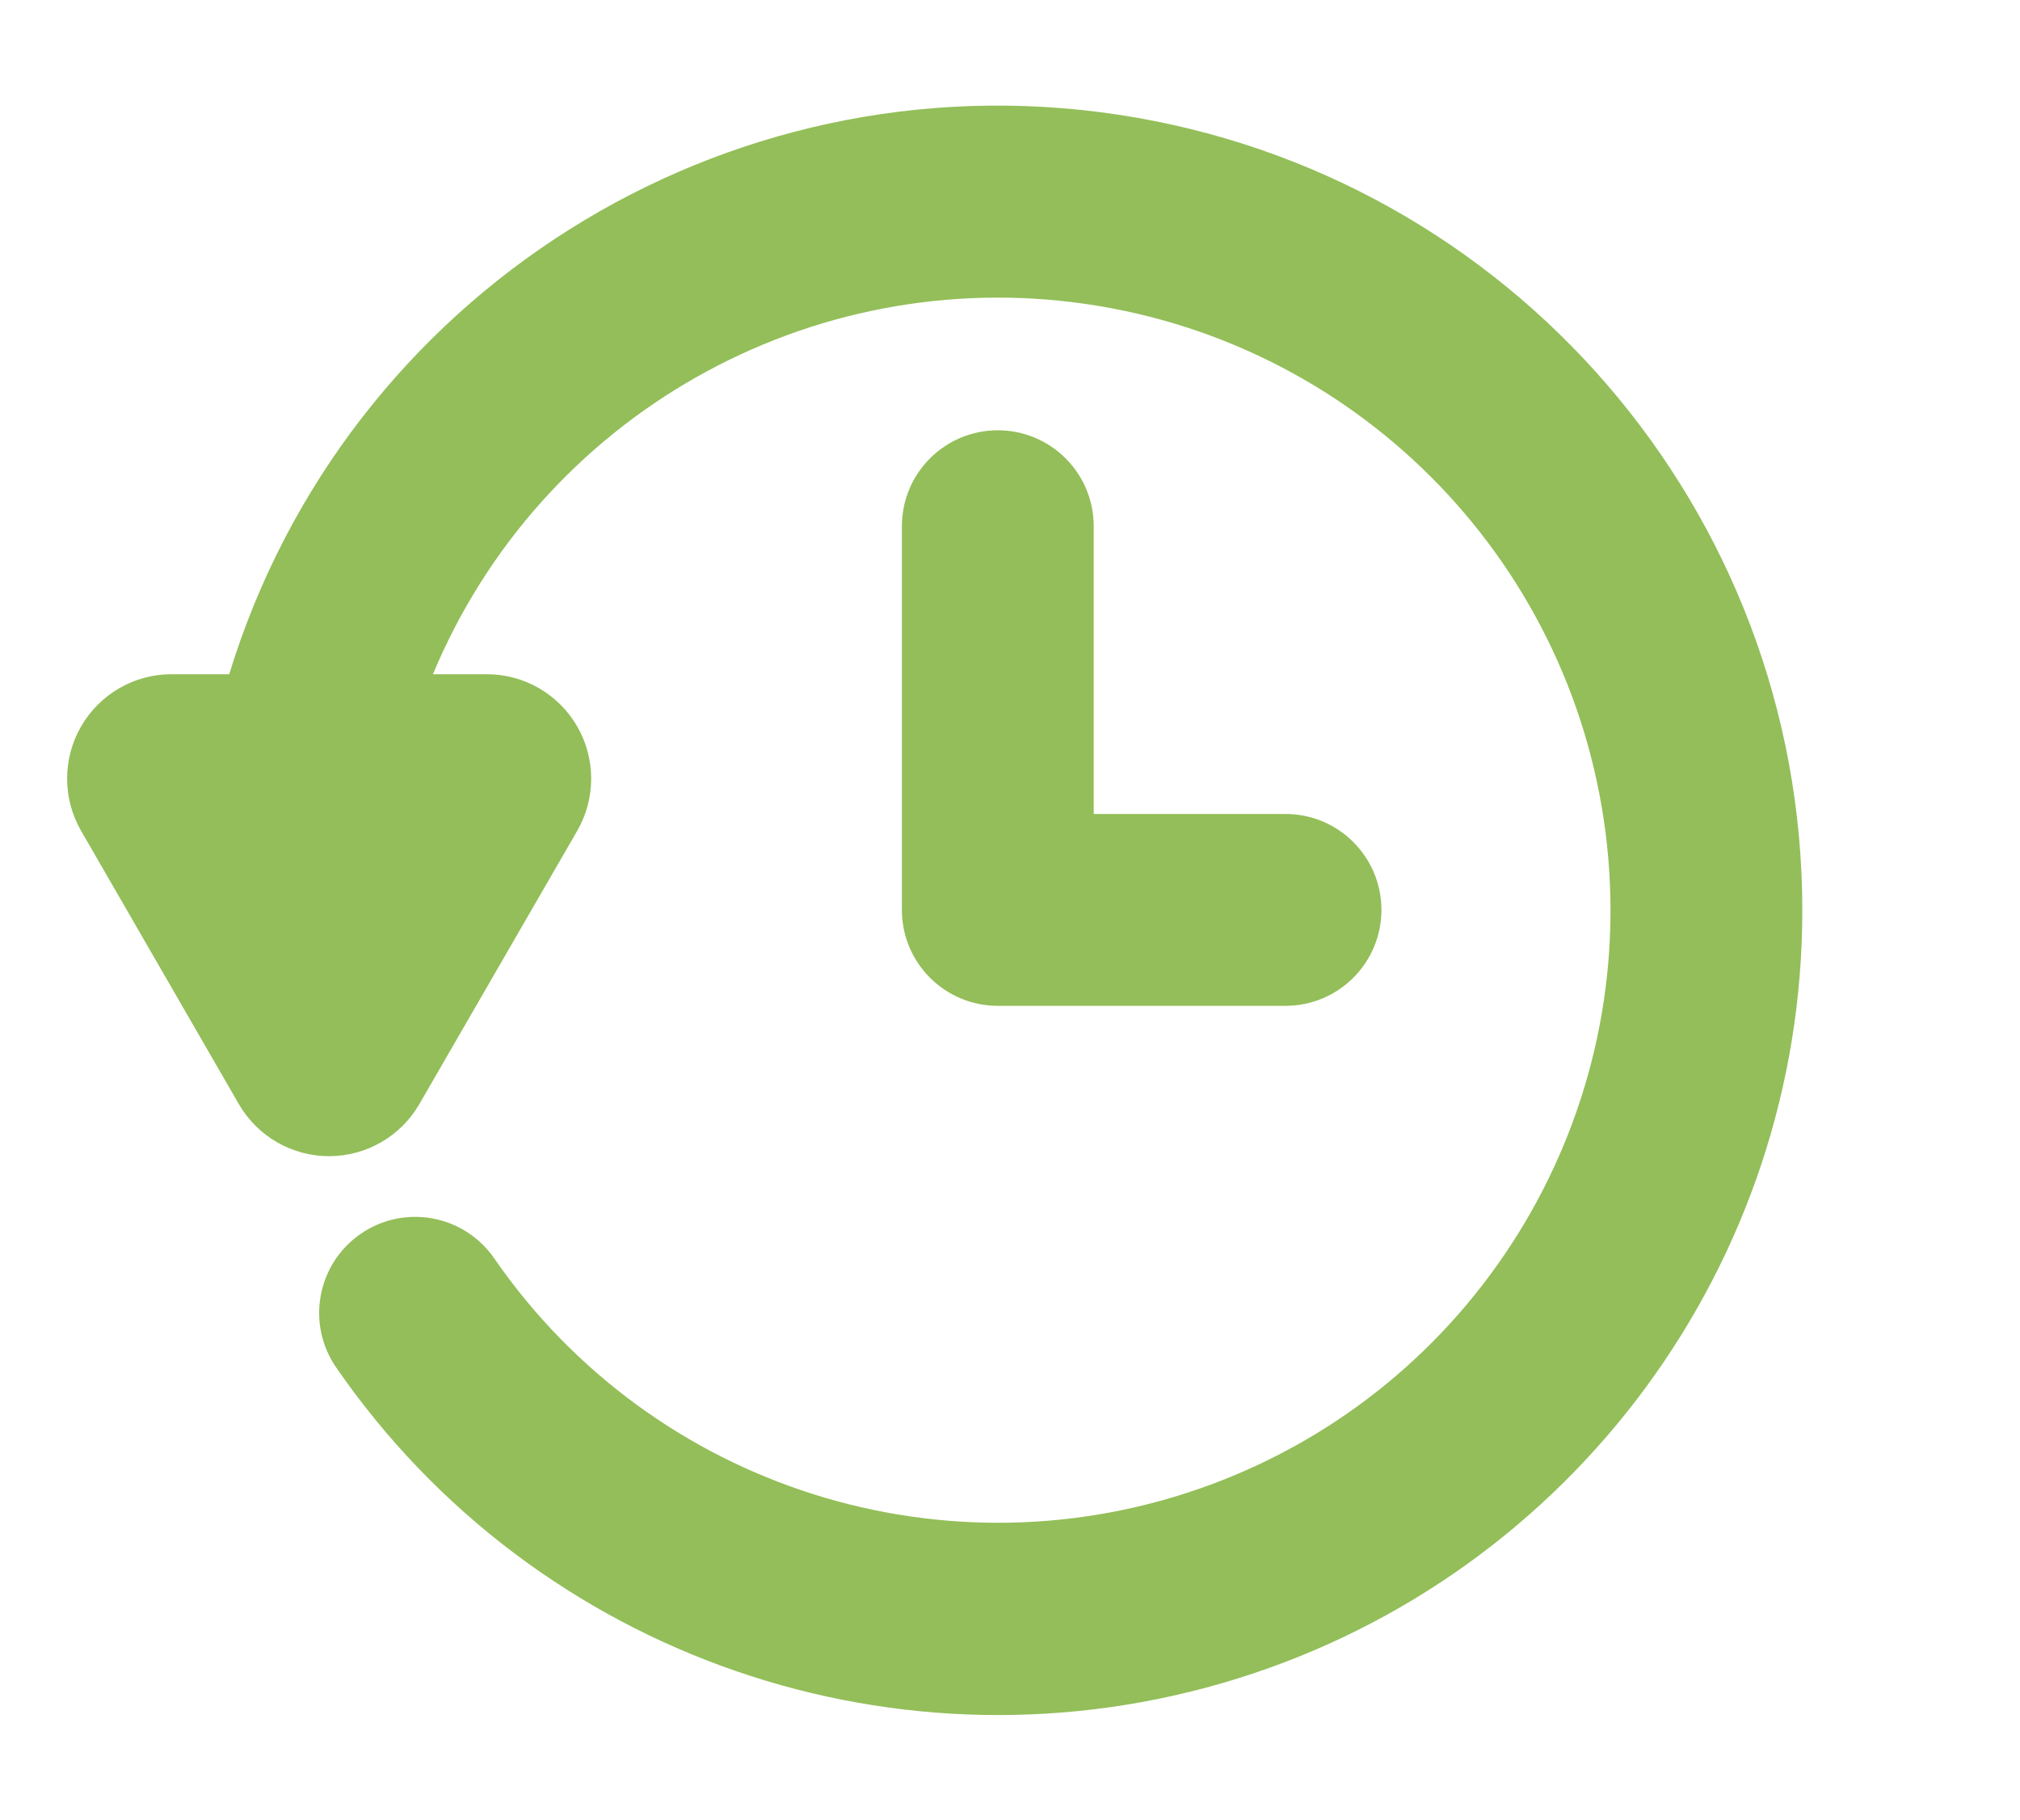
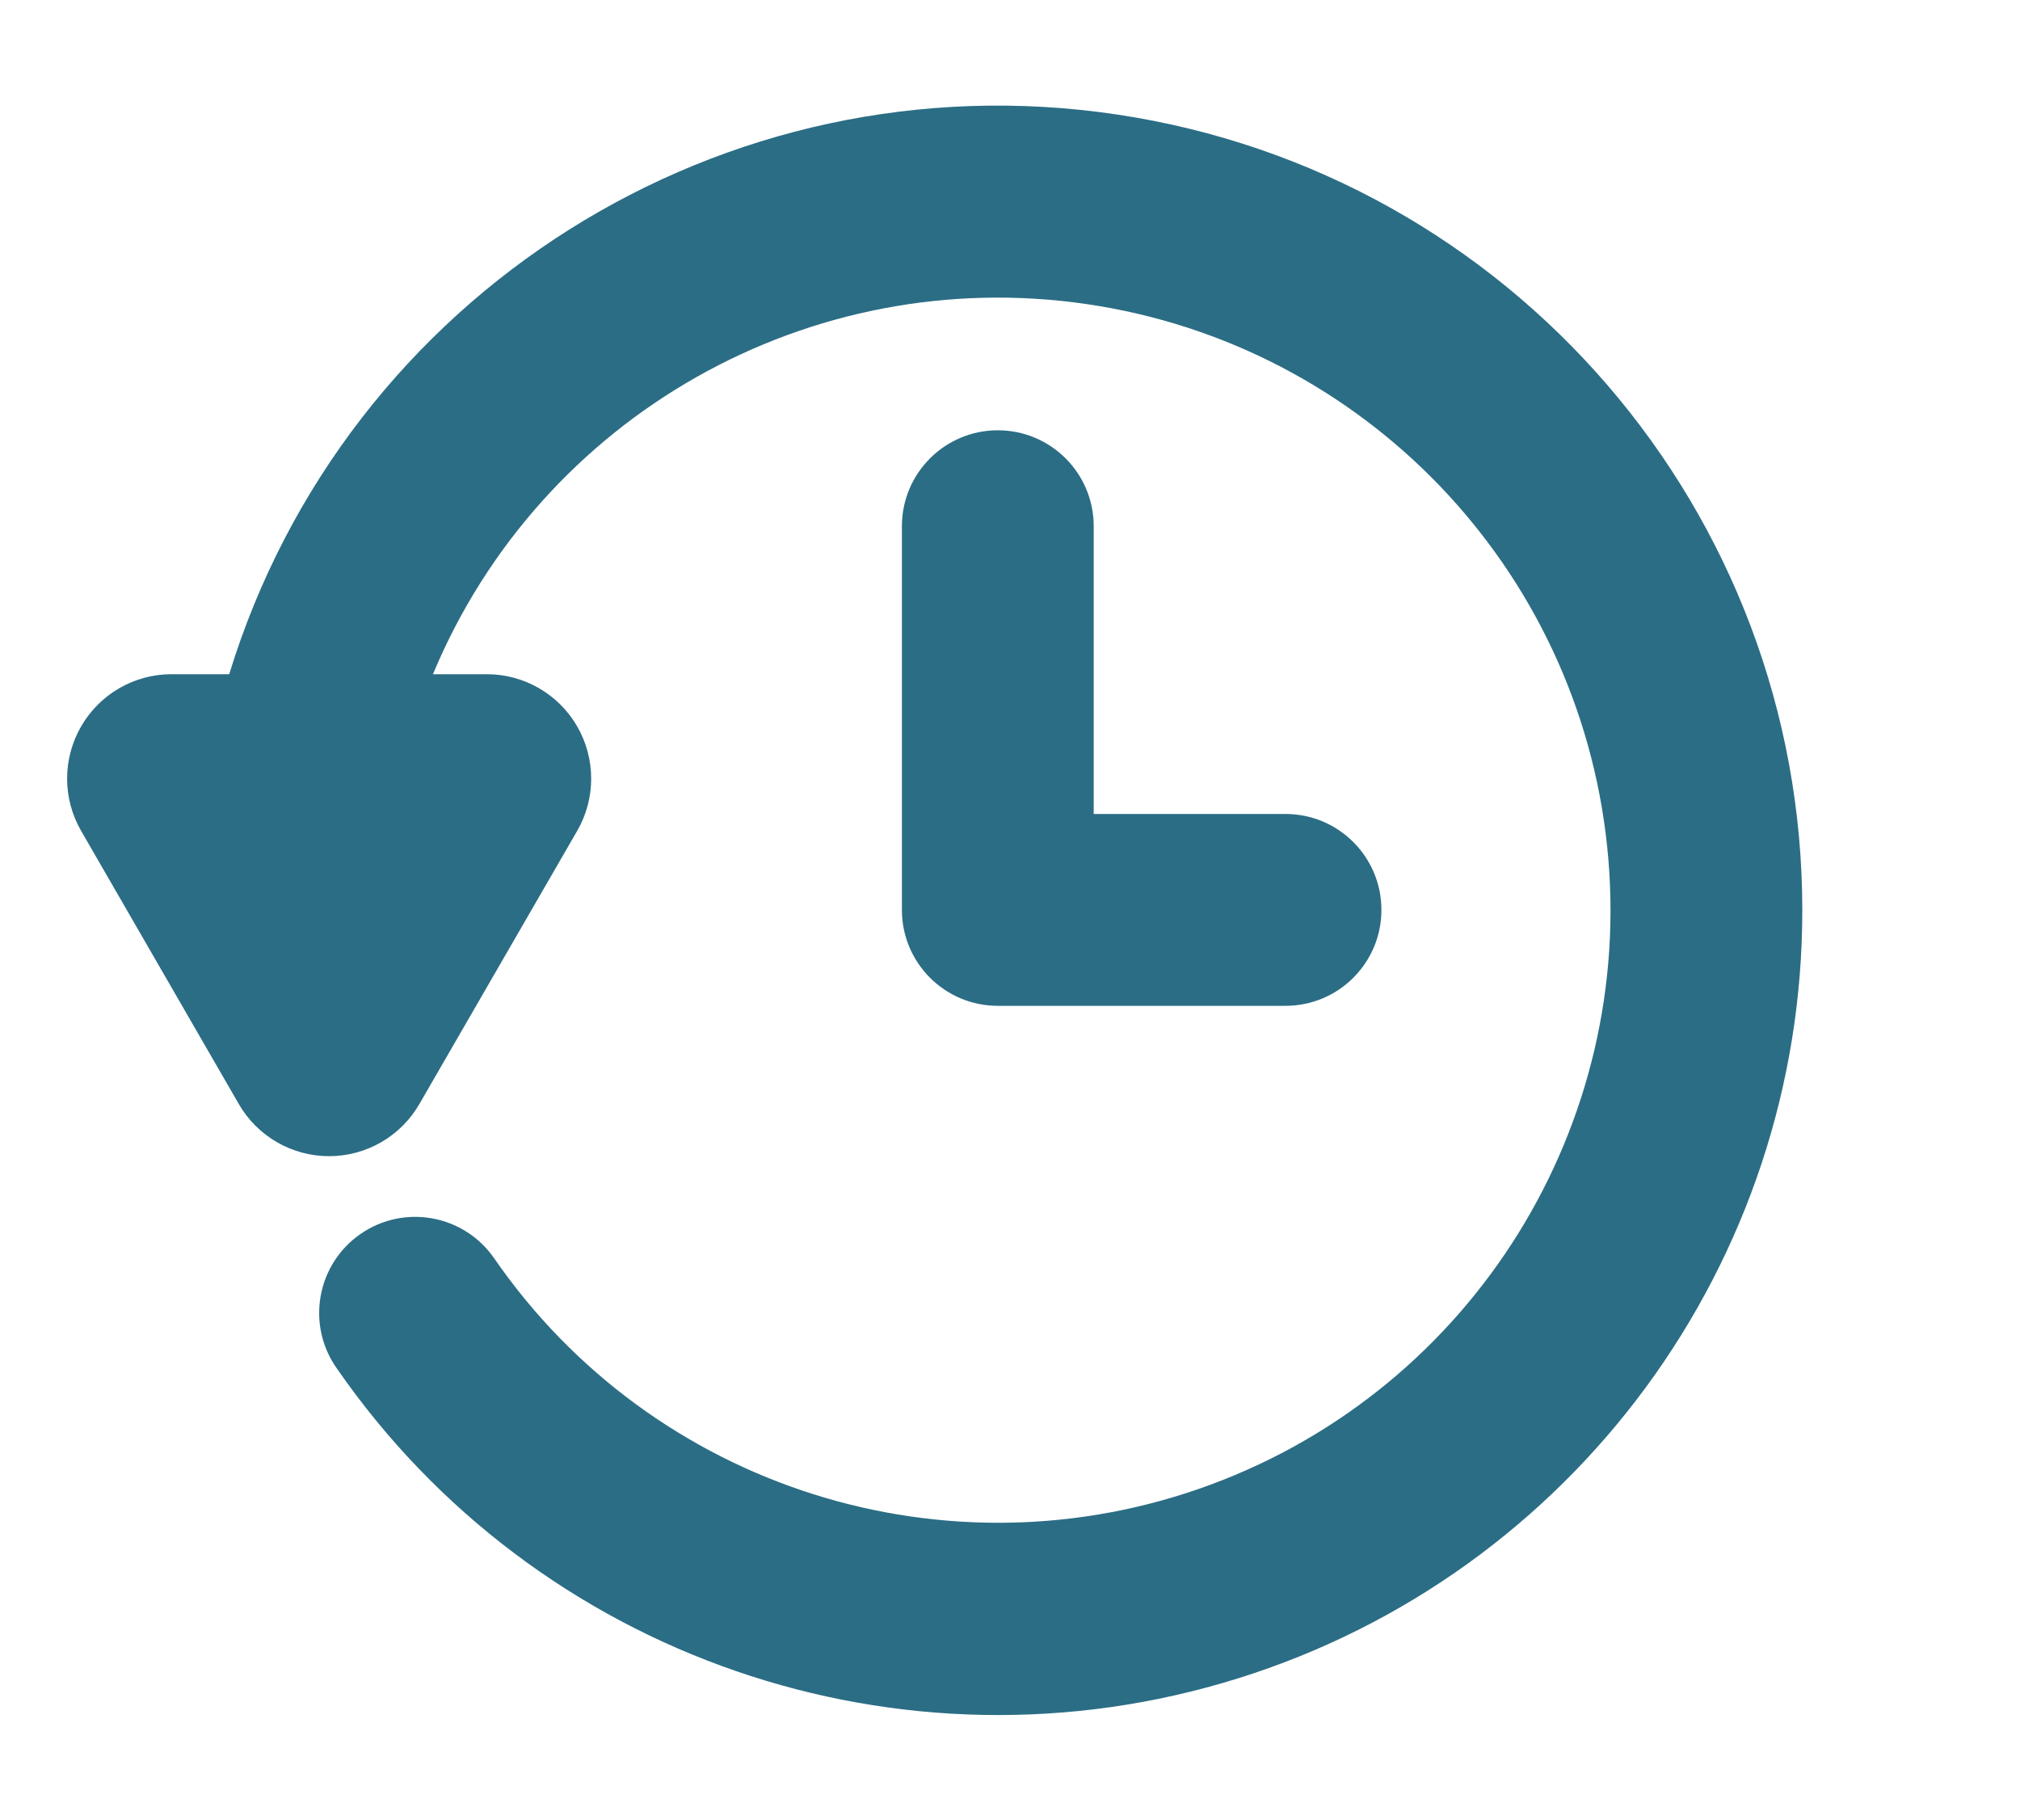
<svg xmlns="http://www.w3.org/2000/svg" viewBox="0 0 147.44 132.79">
  <defs>
-     <style>.cls-1{fill:#93be59;}</style>
+     <style>.cls-1{fill:#2B6D85;}</style>
  </defs>
  <g id="Layer_13" data-name="Layer 13">
    <path class="cls-1" d="M131.55,66.4a58.7,58.7,0,0,1-107,33.41,7,7,0,0,1,11.51-8A44.7,44.7,0,1,0,31.6,49.2h3.93a7.62,7.62,0,0,1,6.6,11.43L30.62,80.55a7.61,7.61,0,0,1-13.2,0L5.92,60.63a7.62,7.62,0,0,1,6.6-11.43h4.21A58.7,58.7,0,0,1,131.55,66.4Z" />
    <path class="cls-1" d="M100.83,66.4a7,7,0,0,1-7,7h-21a7,7,0,0,1-7-7v-28a7,7,0,0,1,14,0v21h14A7,7,0,0,1,100.83,66.4Z" />
  </g>
</svg>
